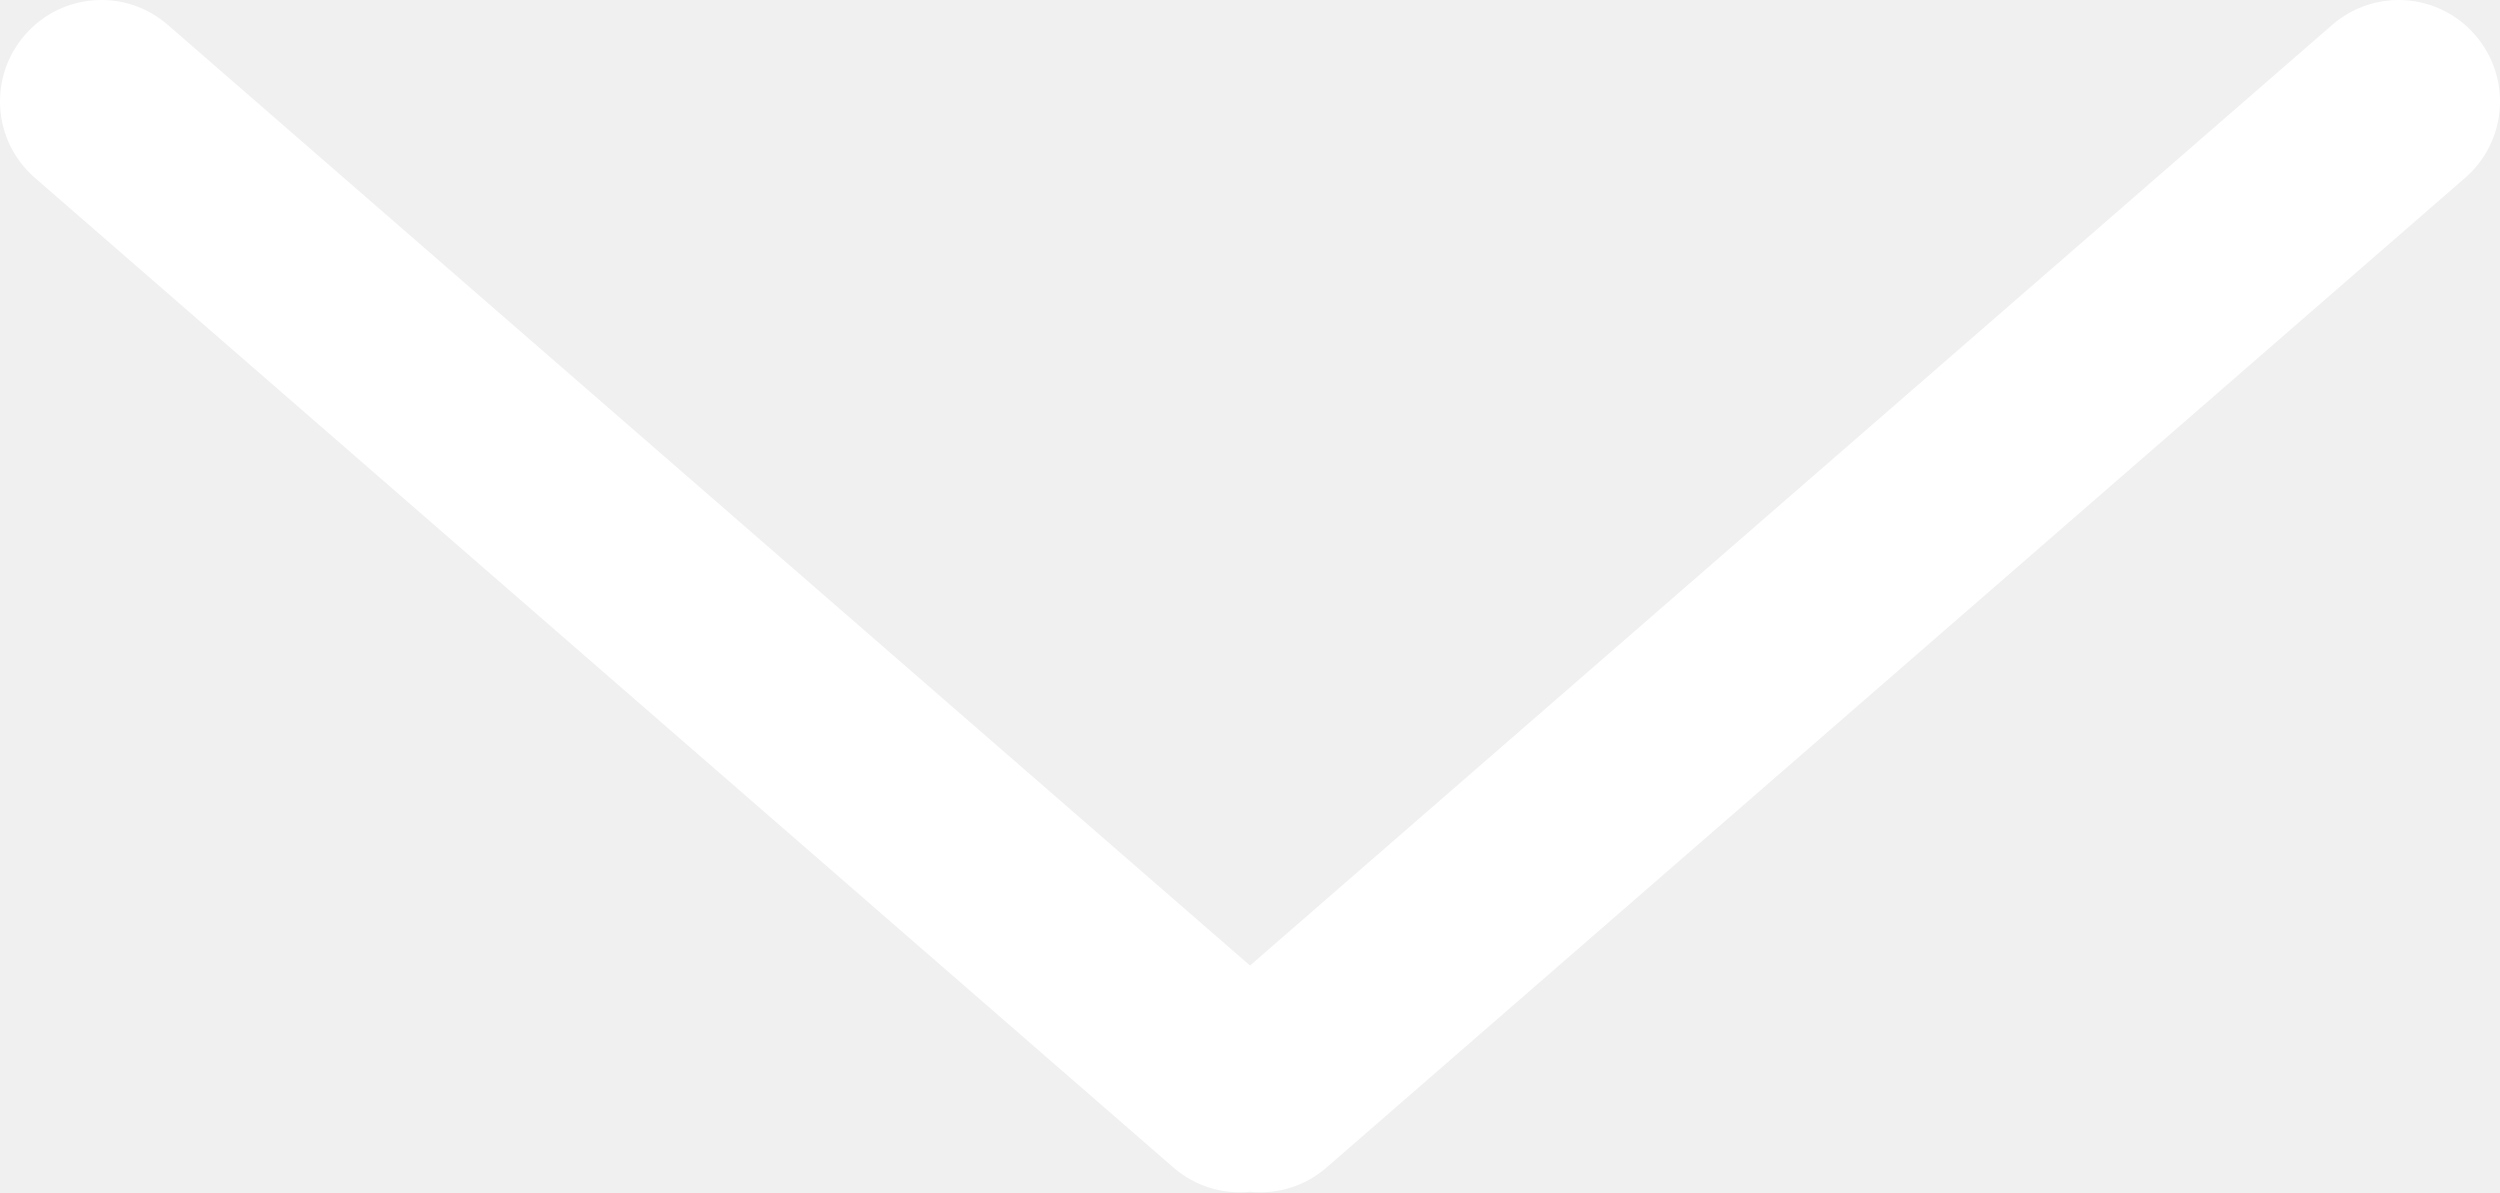
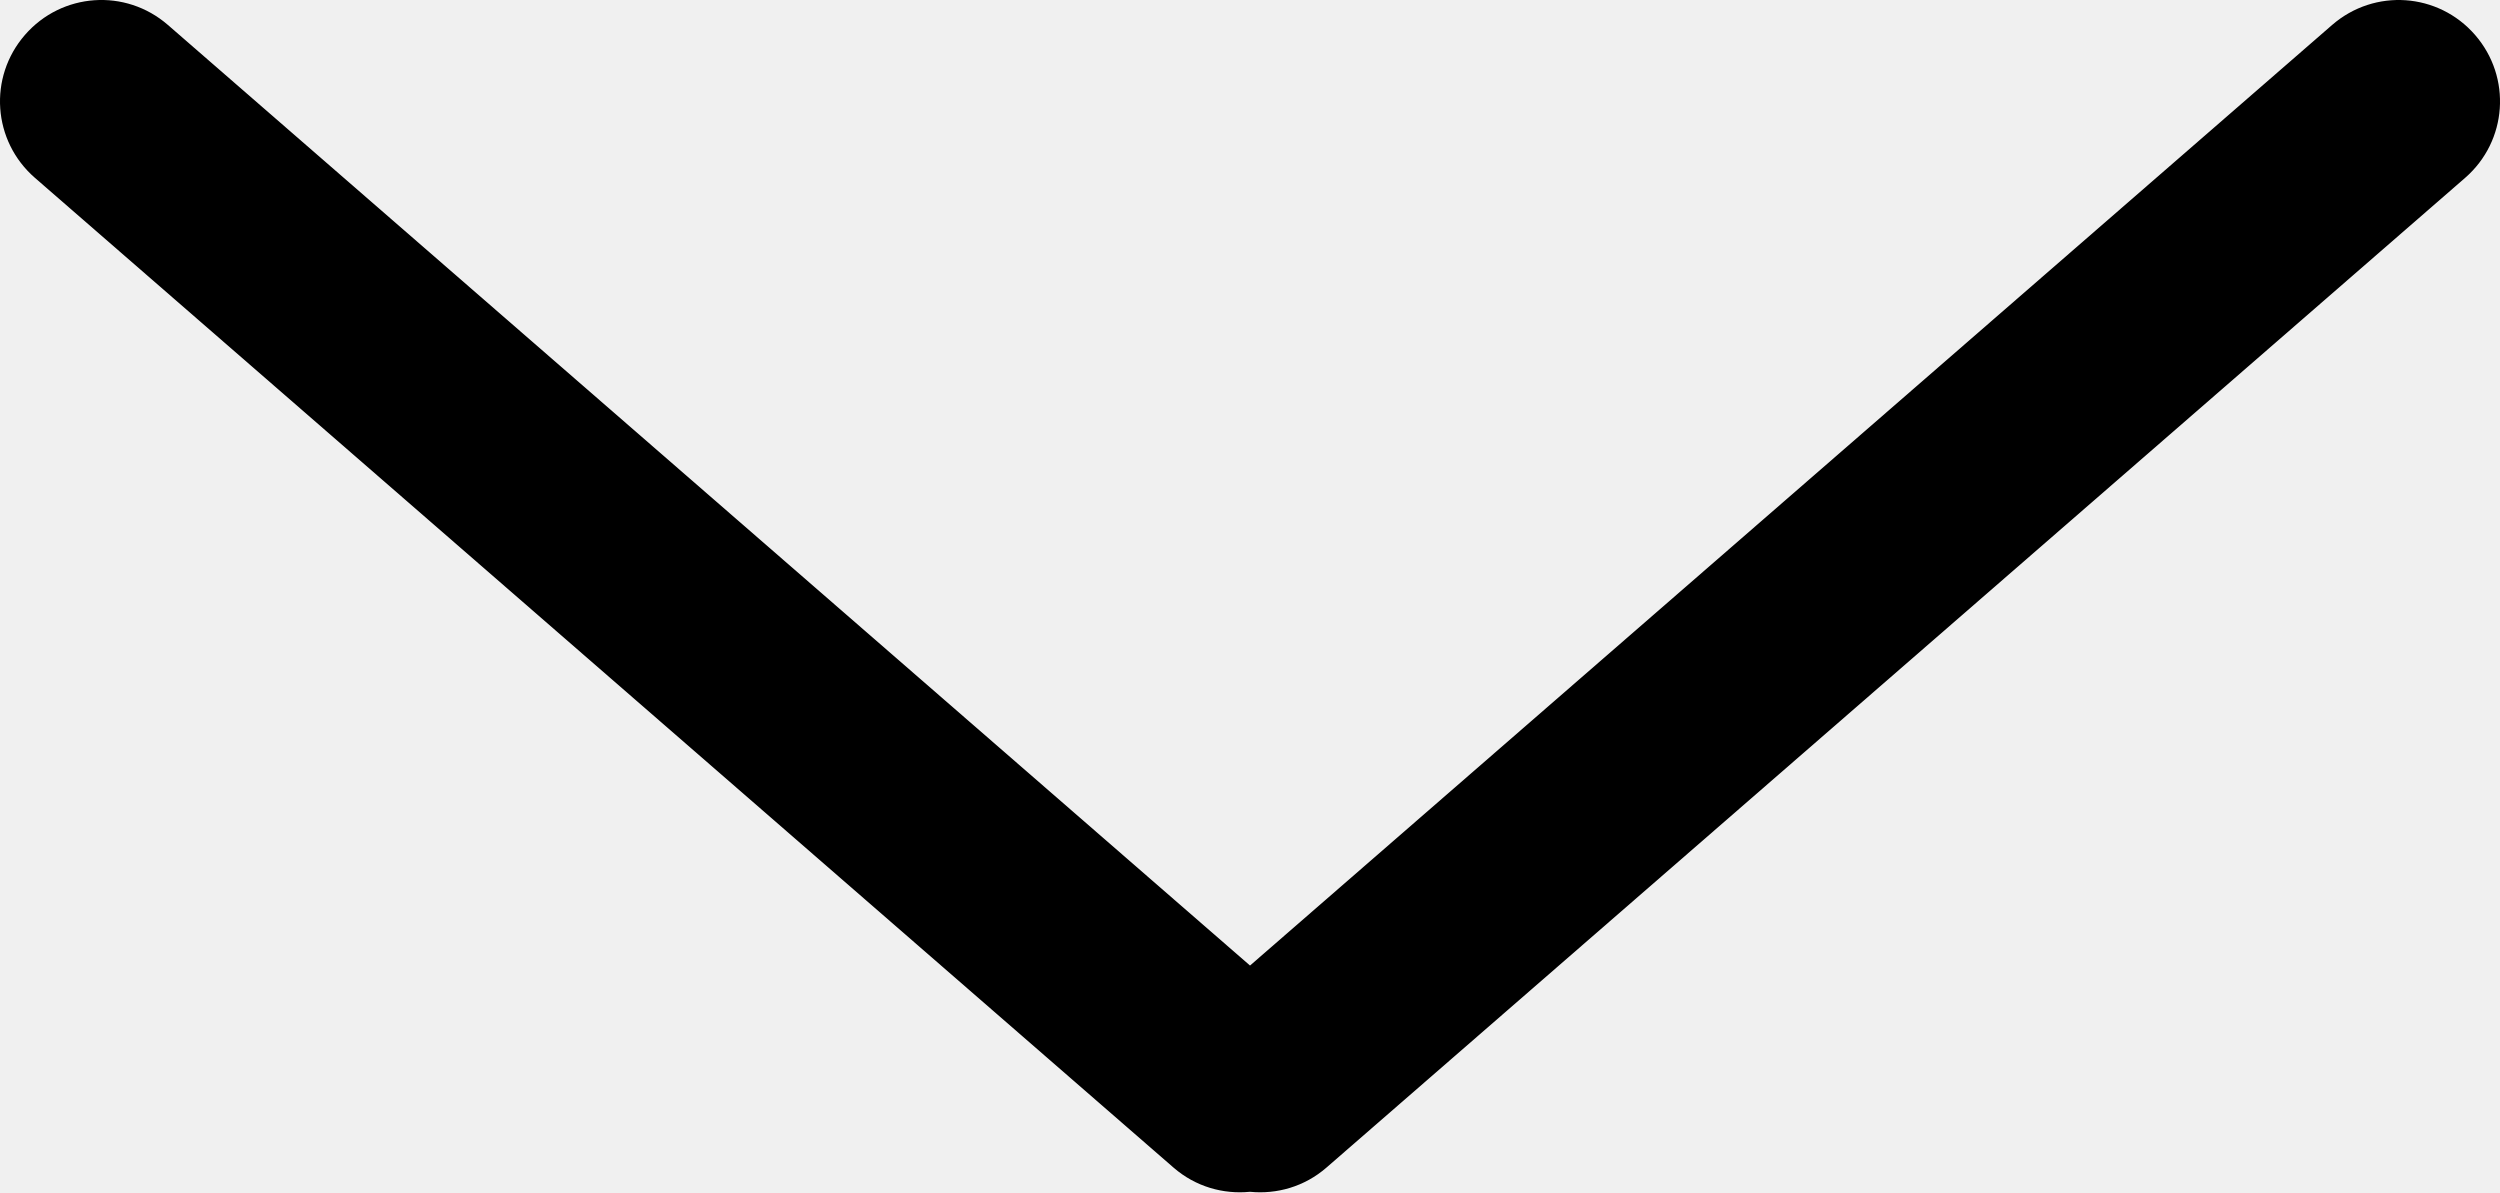
<svg xmlns="http://www.w3.org/2000/svg" version="1.1" id="svg2" width="85.571" height="40.811" viewBox="0 0 85.571 40.811">
  <defs id="defs6" />
-   <path style="opacity:1;fill:#ffffff;fill-opacity:1;stroke-width:0.865" d="m 3.229,0.008 c -0.884,0.062 -1.745,0.462 -2.375,1.187 -1.261,1.45 -1.108,3.632 0.342,4.893 L 40.168,39.965 c 0.753,0.654 1.701,0.919 2.617,0.828 0.916,0.091 1.865,-0.174 2.617,-0.828 L 84.376,6.089 c 1.45,-1.261 1.602,-3.442 0.342,-4.893 -1.261,-1.45 -3.442,-1.602 -4.893,-0.342 L 42.786,33.049 5.747,0.854 c -0.725,-0.63 -1.633,-0.908 -2.518,-0.846 z" id="rect12" />
+   <path style="opacity:1;fill:#000000;fill-opacity:1;stroke-width:0.865" d="m 3.229,0.008 c -0.884,0.062 -1.745,0.462 -2.375,1.187 -1.261,1.45 -1.108,3.632 0.342,4.893 L 40.168,39.965 c 0.753,0.654 1.701,0.919 2.617,0.828 0.916,0.091 1.865,-0.174 2.617,-0.828 L 84.376,6.089 c 1.45,-1.261 1.602,-3.442 0.342,-4.893 -1.261,-1.45 -3.442,-1.602 -4.893,-0.342 L 42.786,33.049 5.747,0.854 c -0.725,-0.63 -1.633,-0.908 -2.518,-0.846 z" id="rect12" />
</svg>
